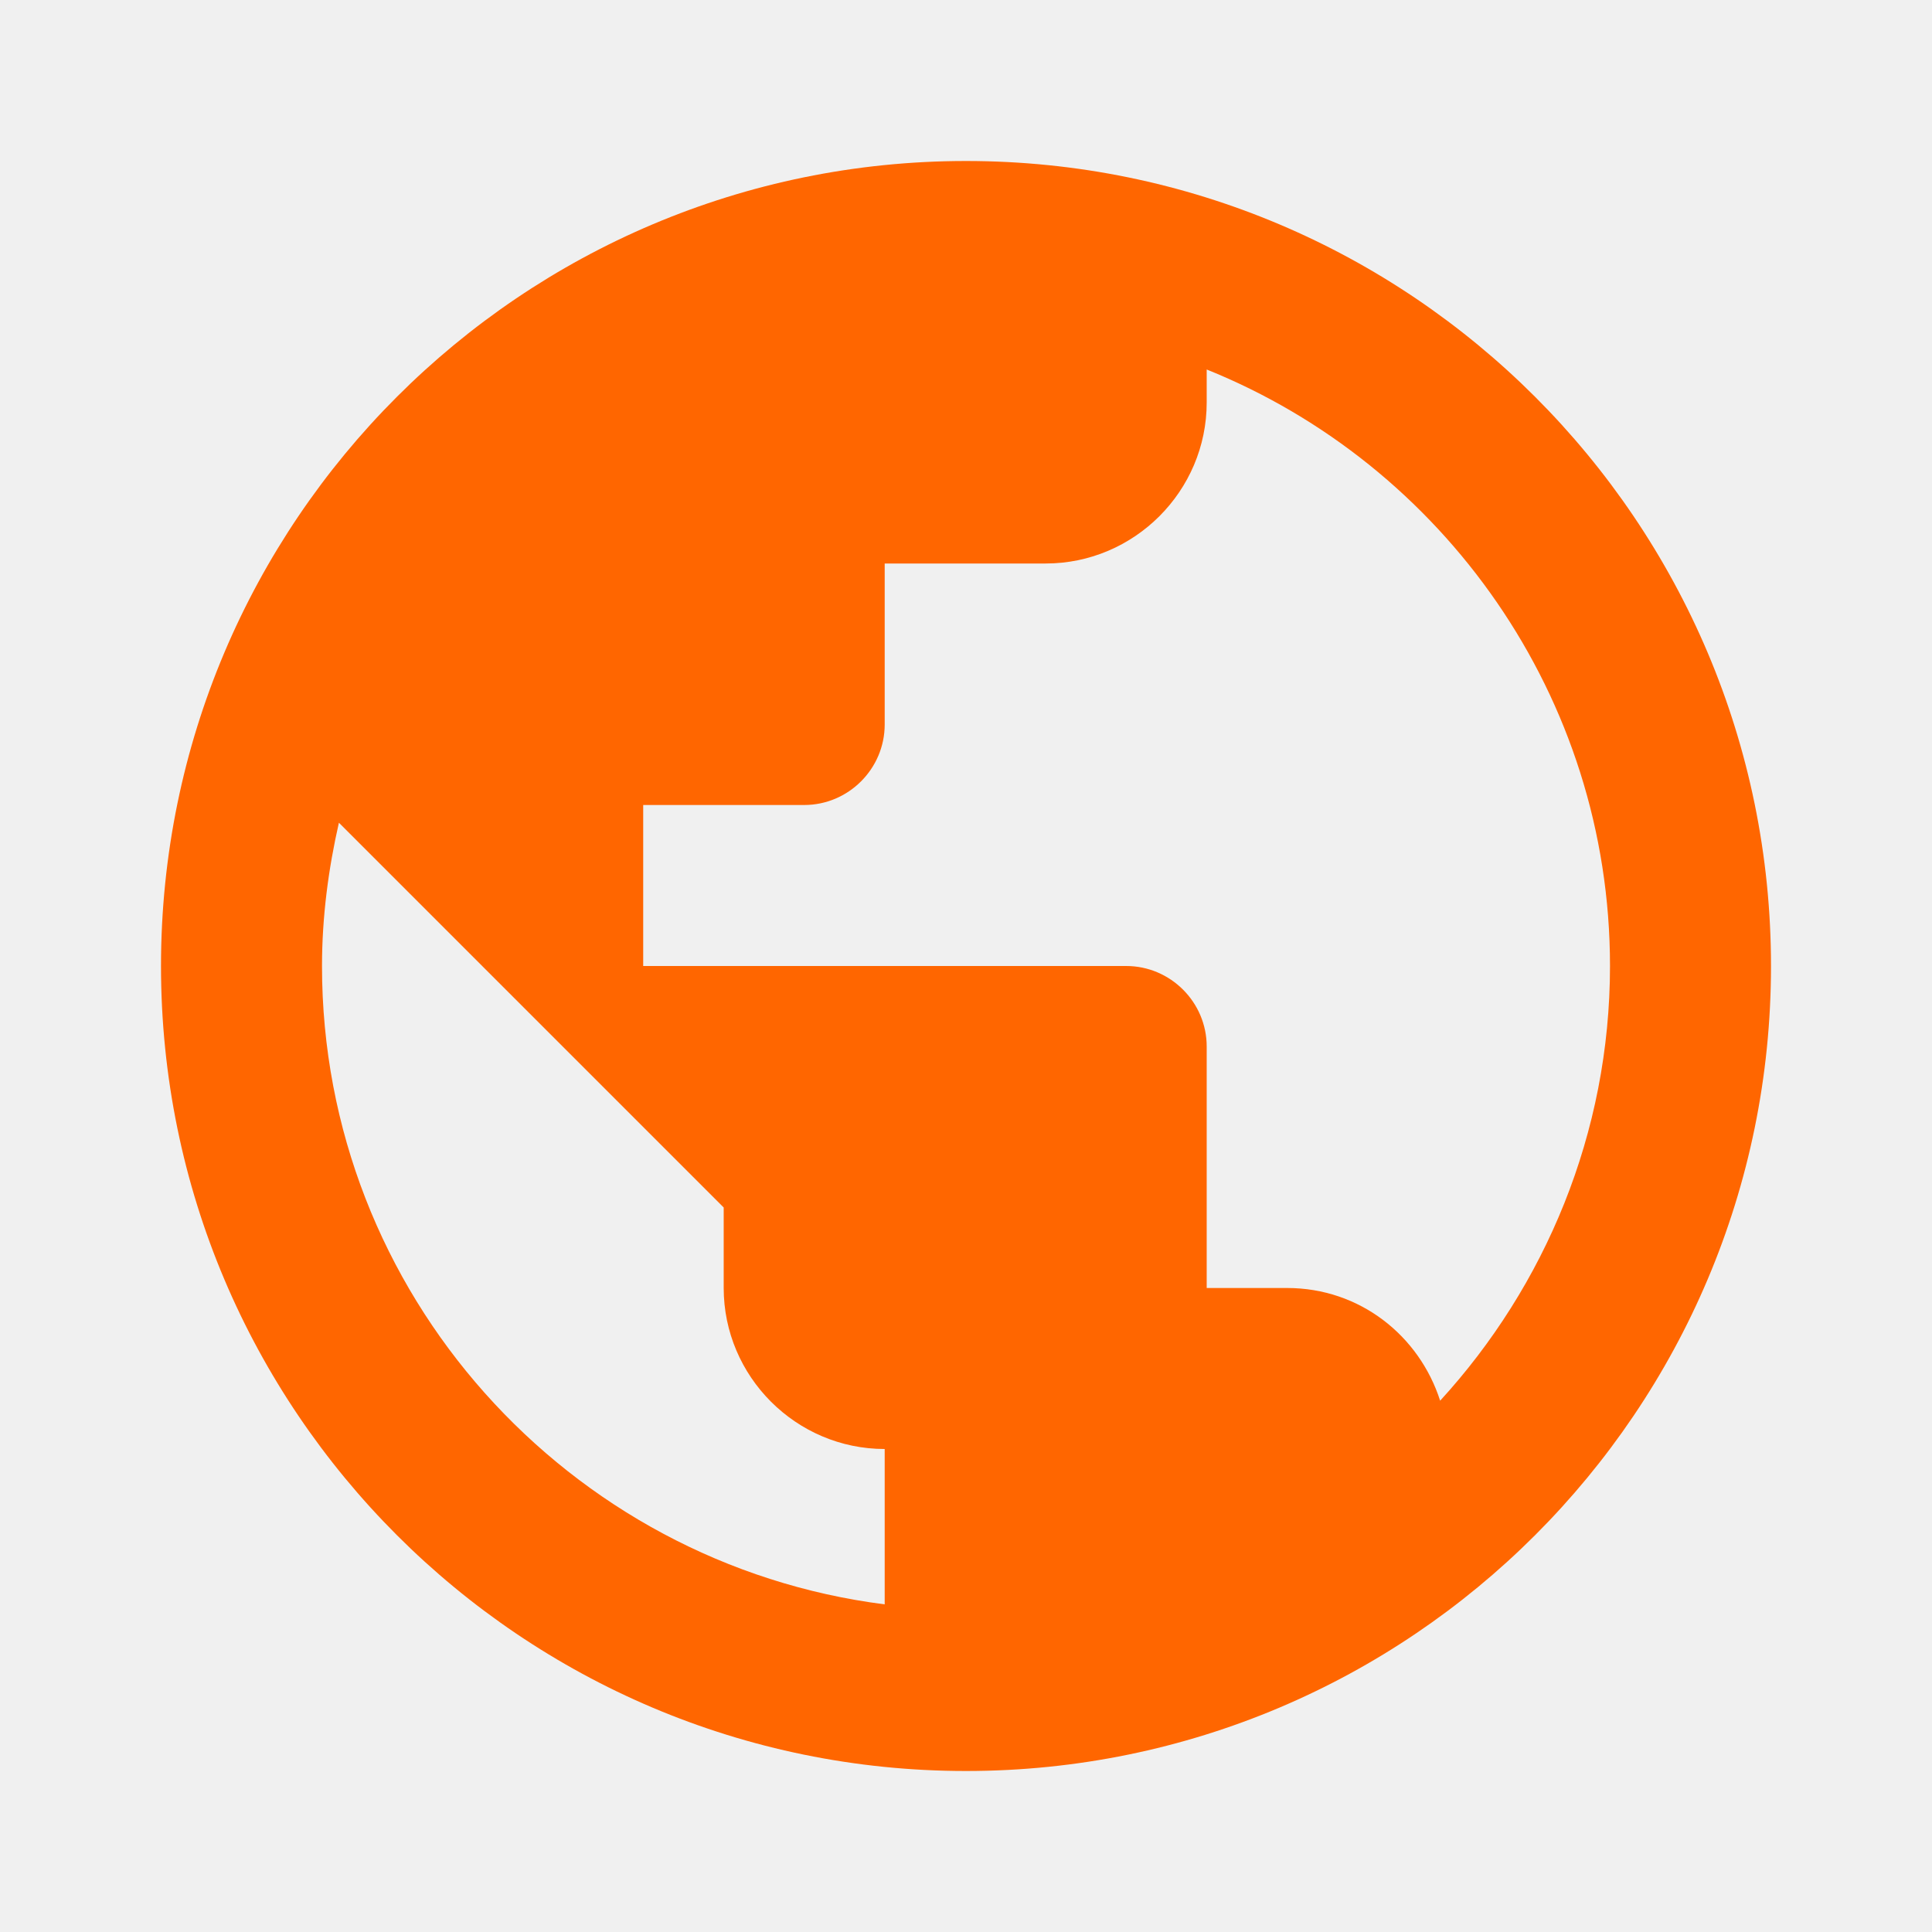
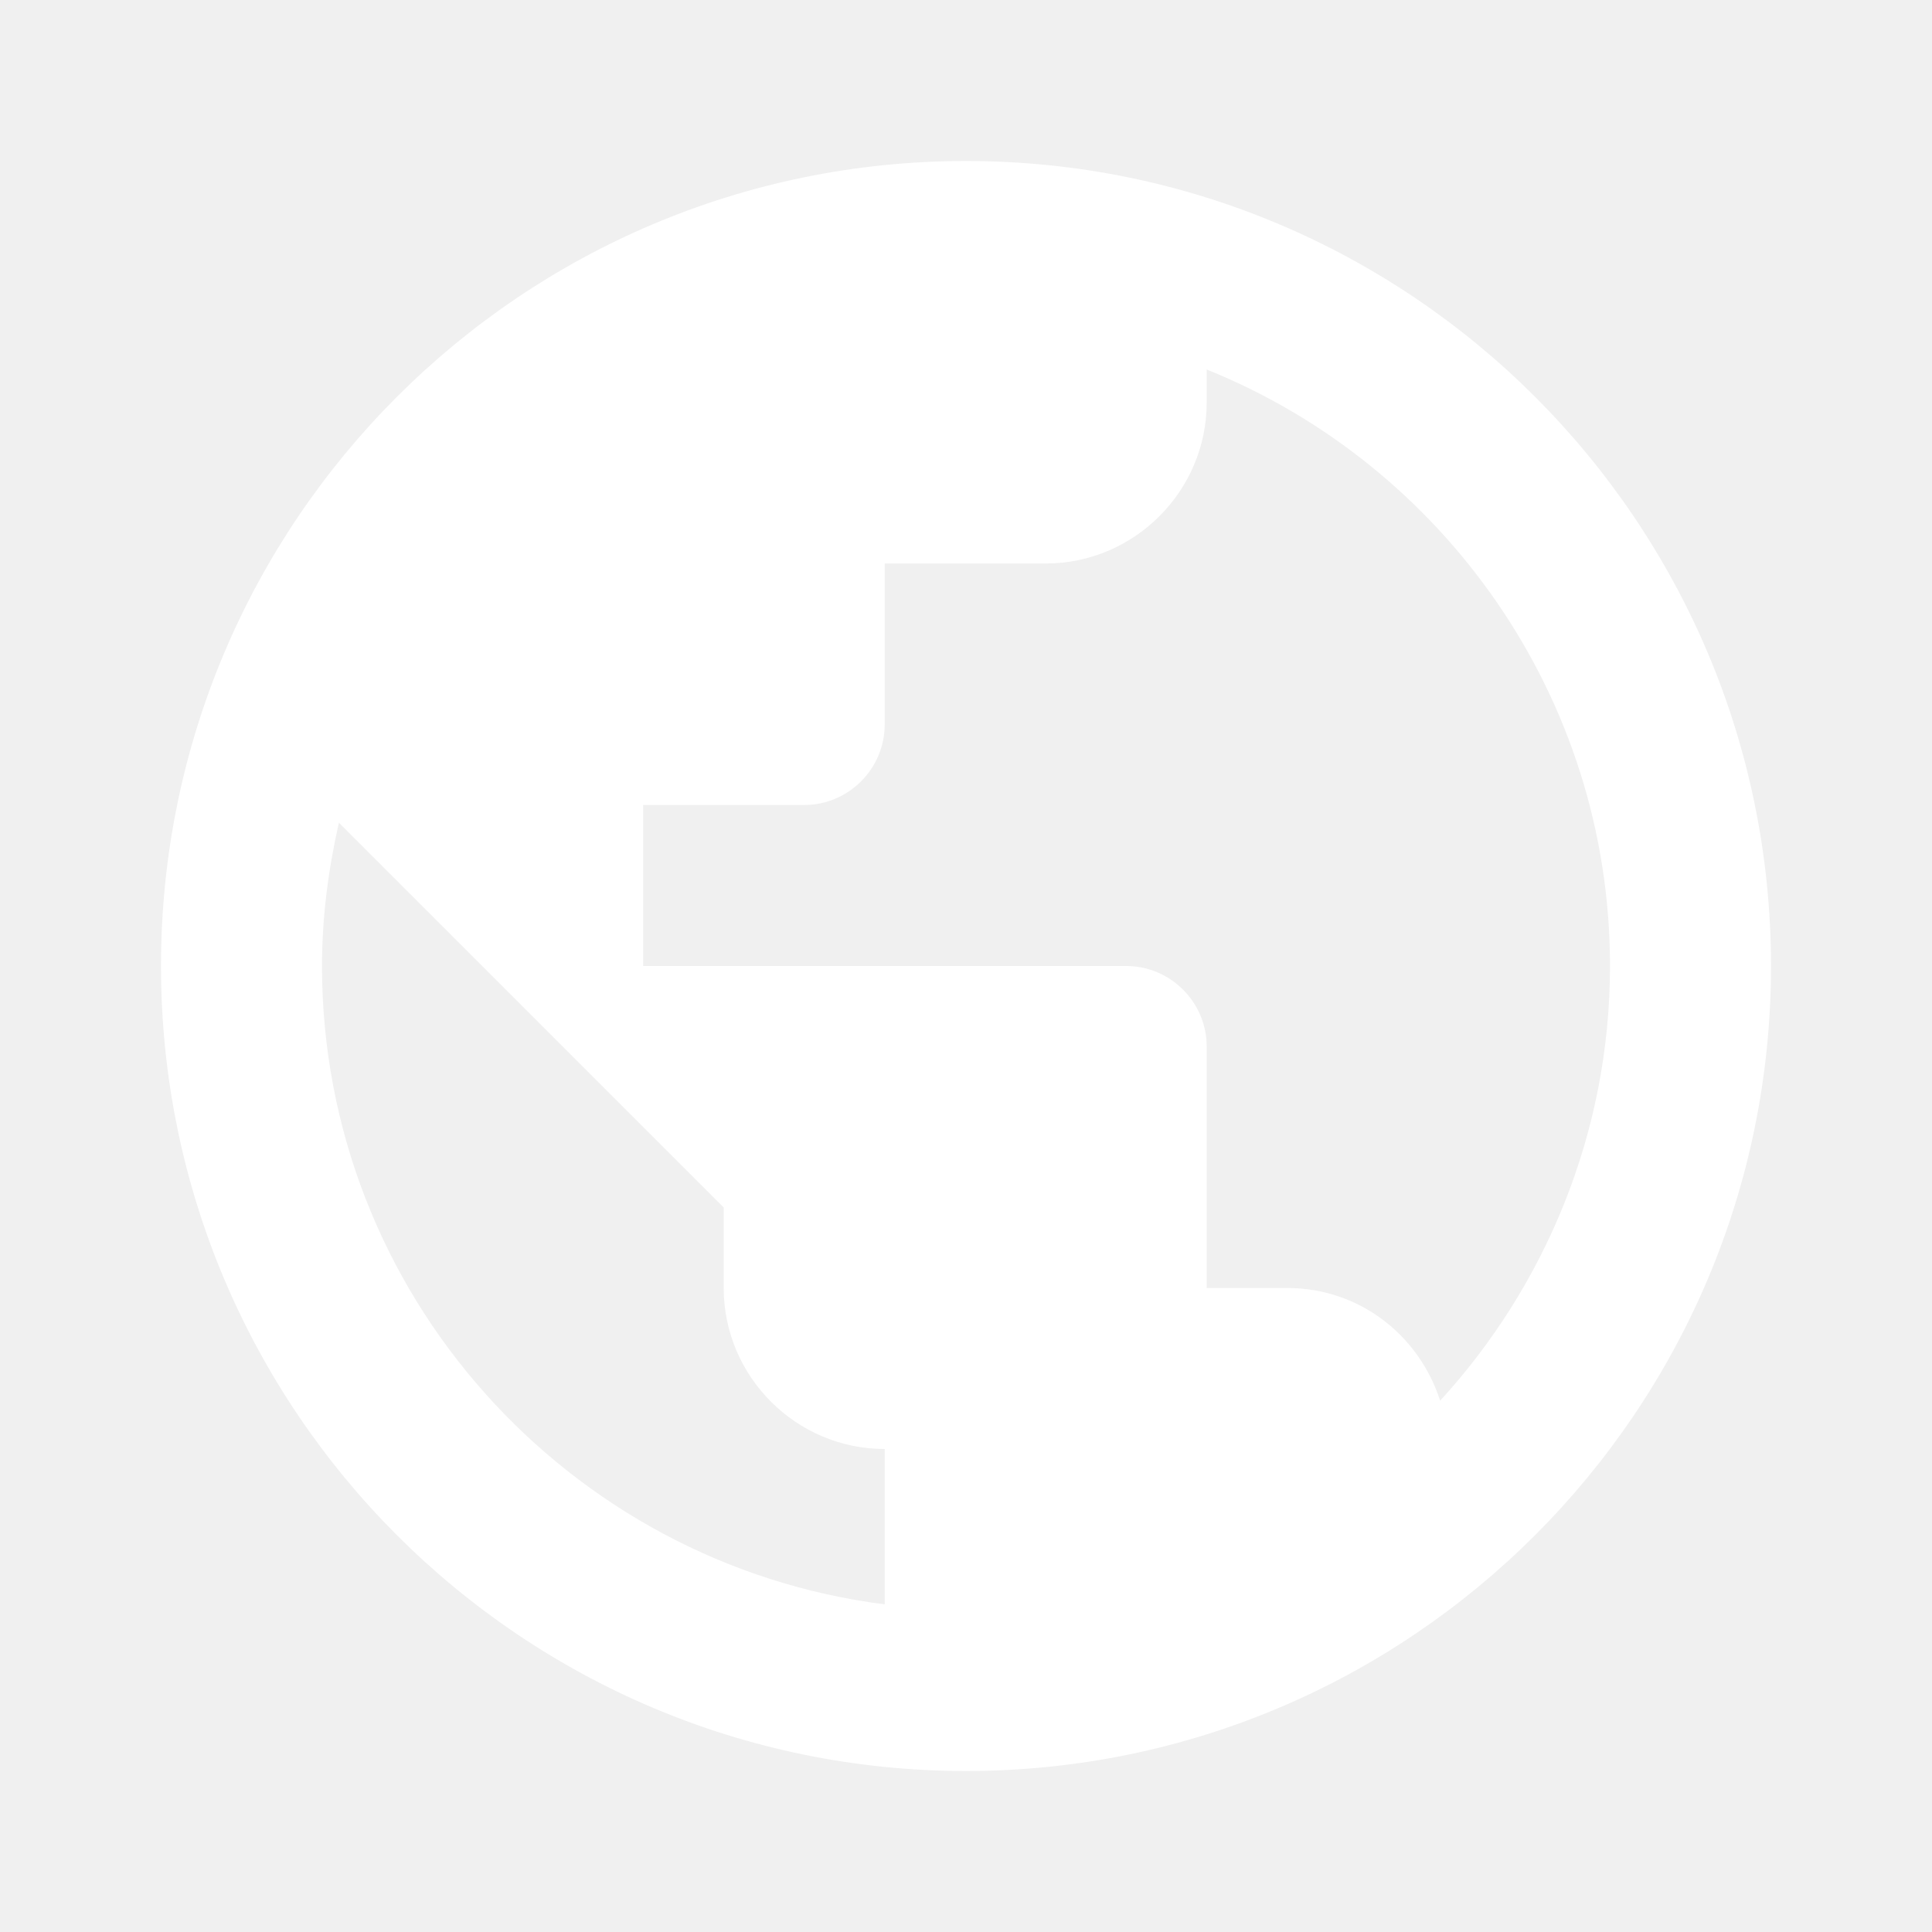
- <svg xmlns="http://www.w3.org/2000/svg" height="24px" viewBox="0 0 24 24" width="24px" fill="#FF6600">
+ <svg xmlns="http://www.w3.org/2000/svg" height="24px" viewBox="0 0 24 24" width="24px" fill="#ffffff">
  <path d="M0 0h24v24H0V0z" fill="none" />
  <path d="M12 2C6.48 2 2 6.48 2 12s4.48 10 10 10 10-4.48 10-10S17.52 2 12 2zM4 12c0-.61.08-1.21.21-1.78L8.99 15v1c0 1.1.9 2 2 2v1.93C7.06 19.43 4 16.07 4 12zm13.89 5.4c-.26-.81-1-1.4-1.9-1.4h-1v-3c0-.55-.45-1-1-1h-6v-2h2c.55 0 1-.45 1-1V7h2c1.1 0 2-.9 2-2v-.41C17.92 5.77 20 8.65 20 12c0 2.08-.81 3.98-2.11 5.4z" />
</svg>
